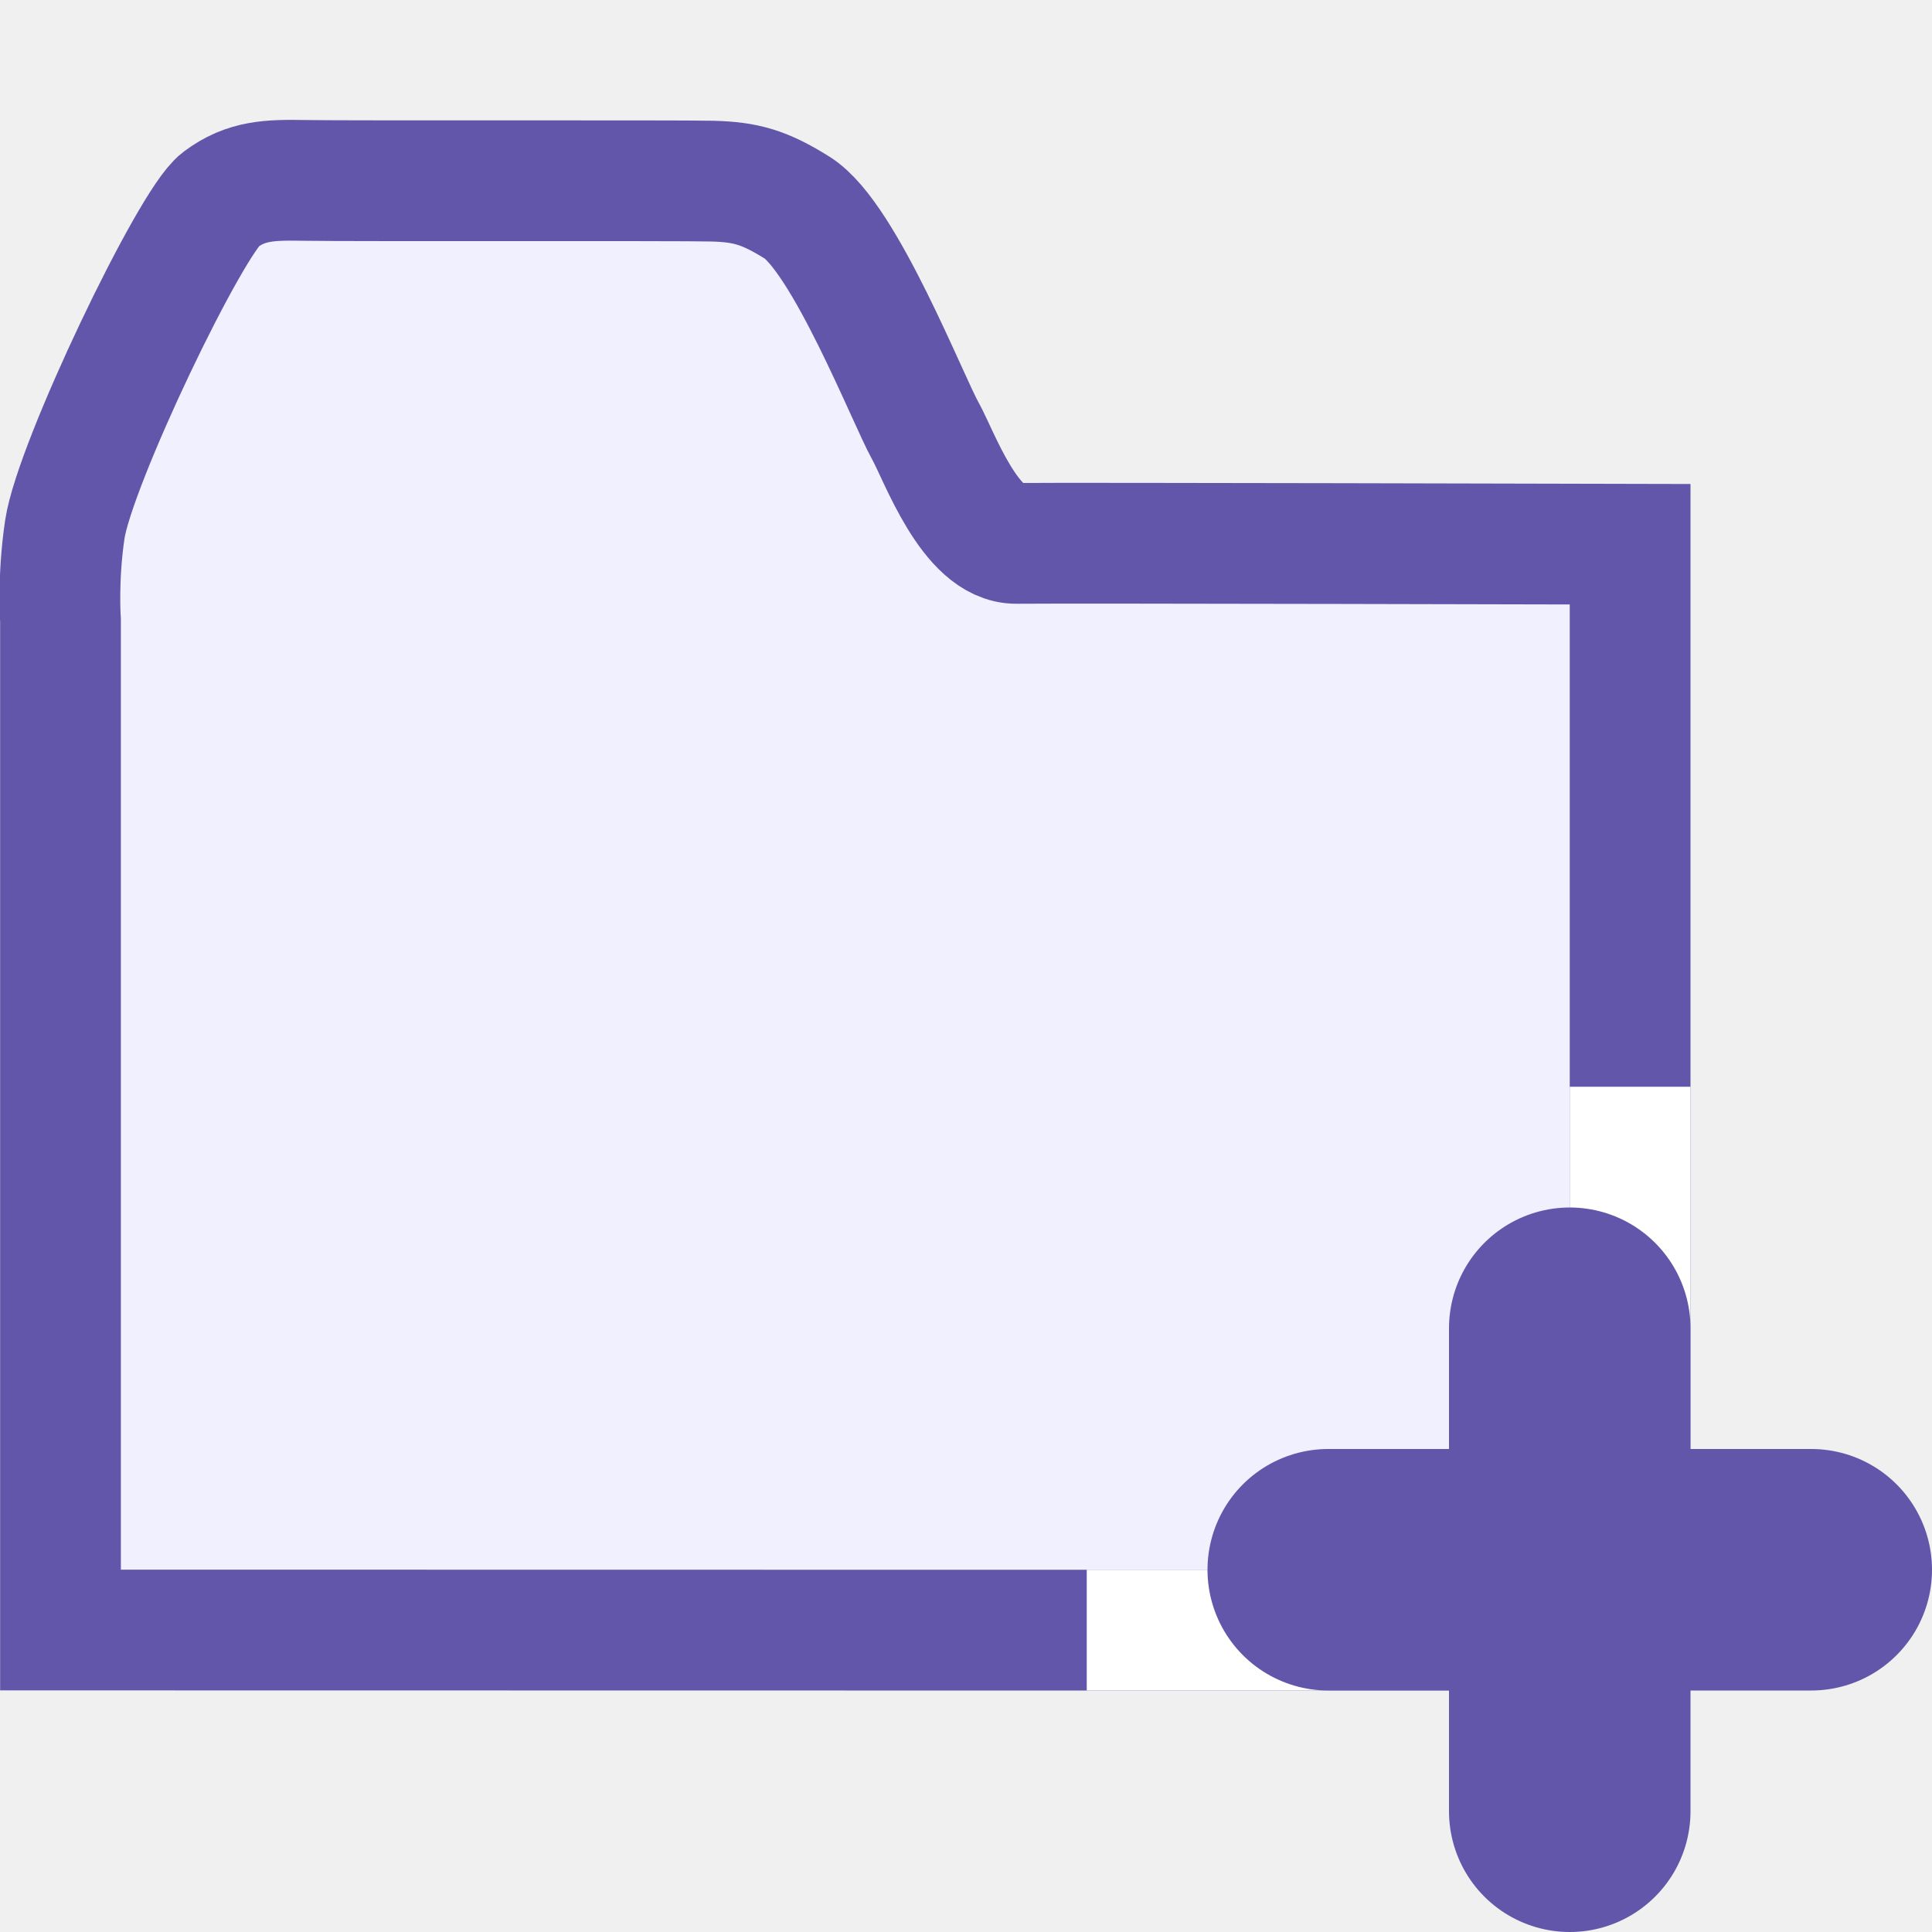
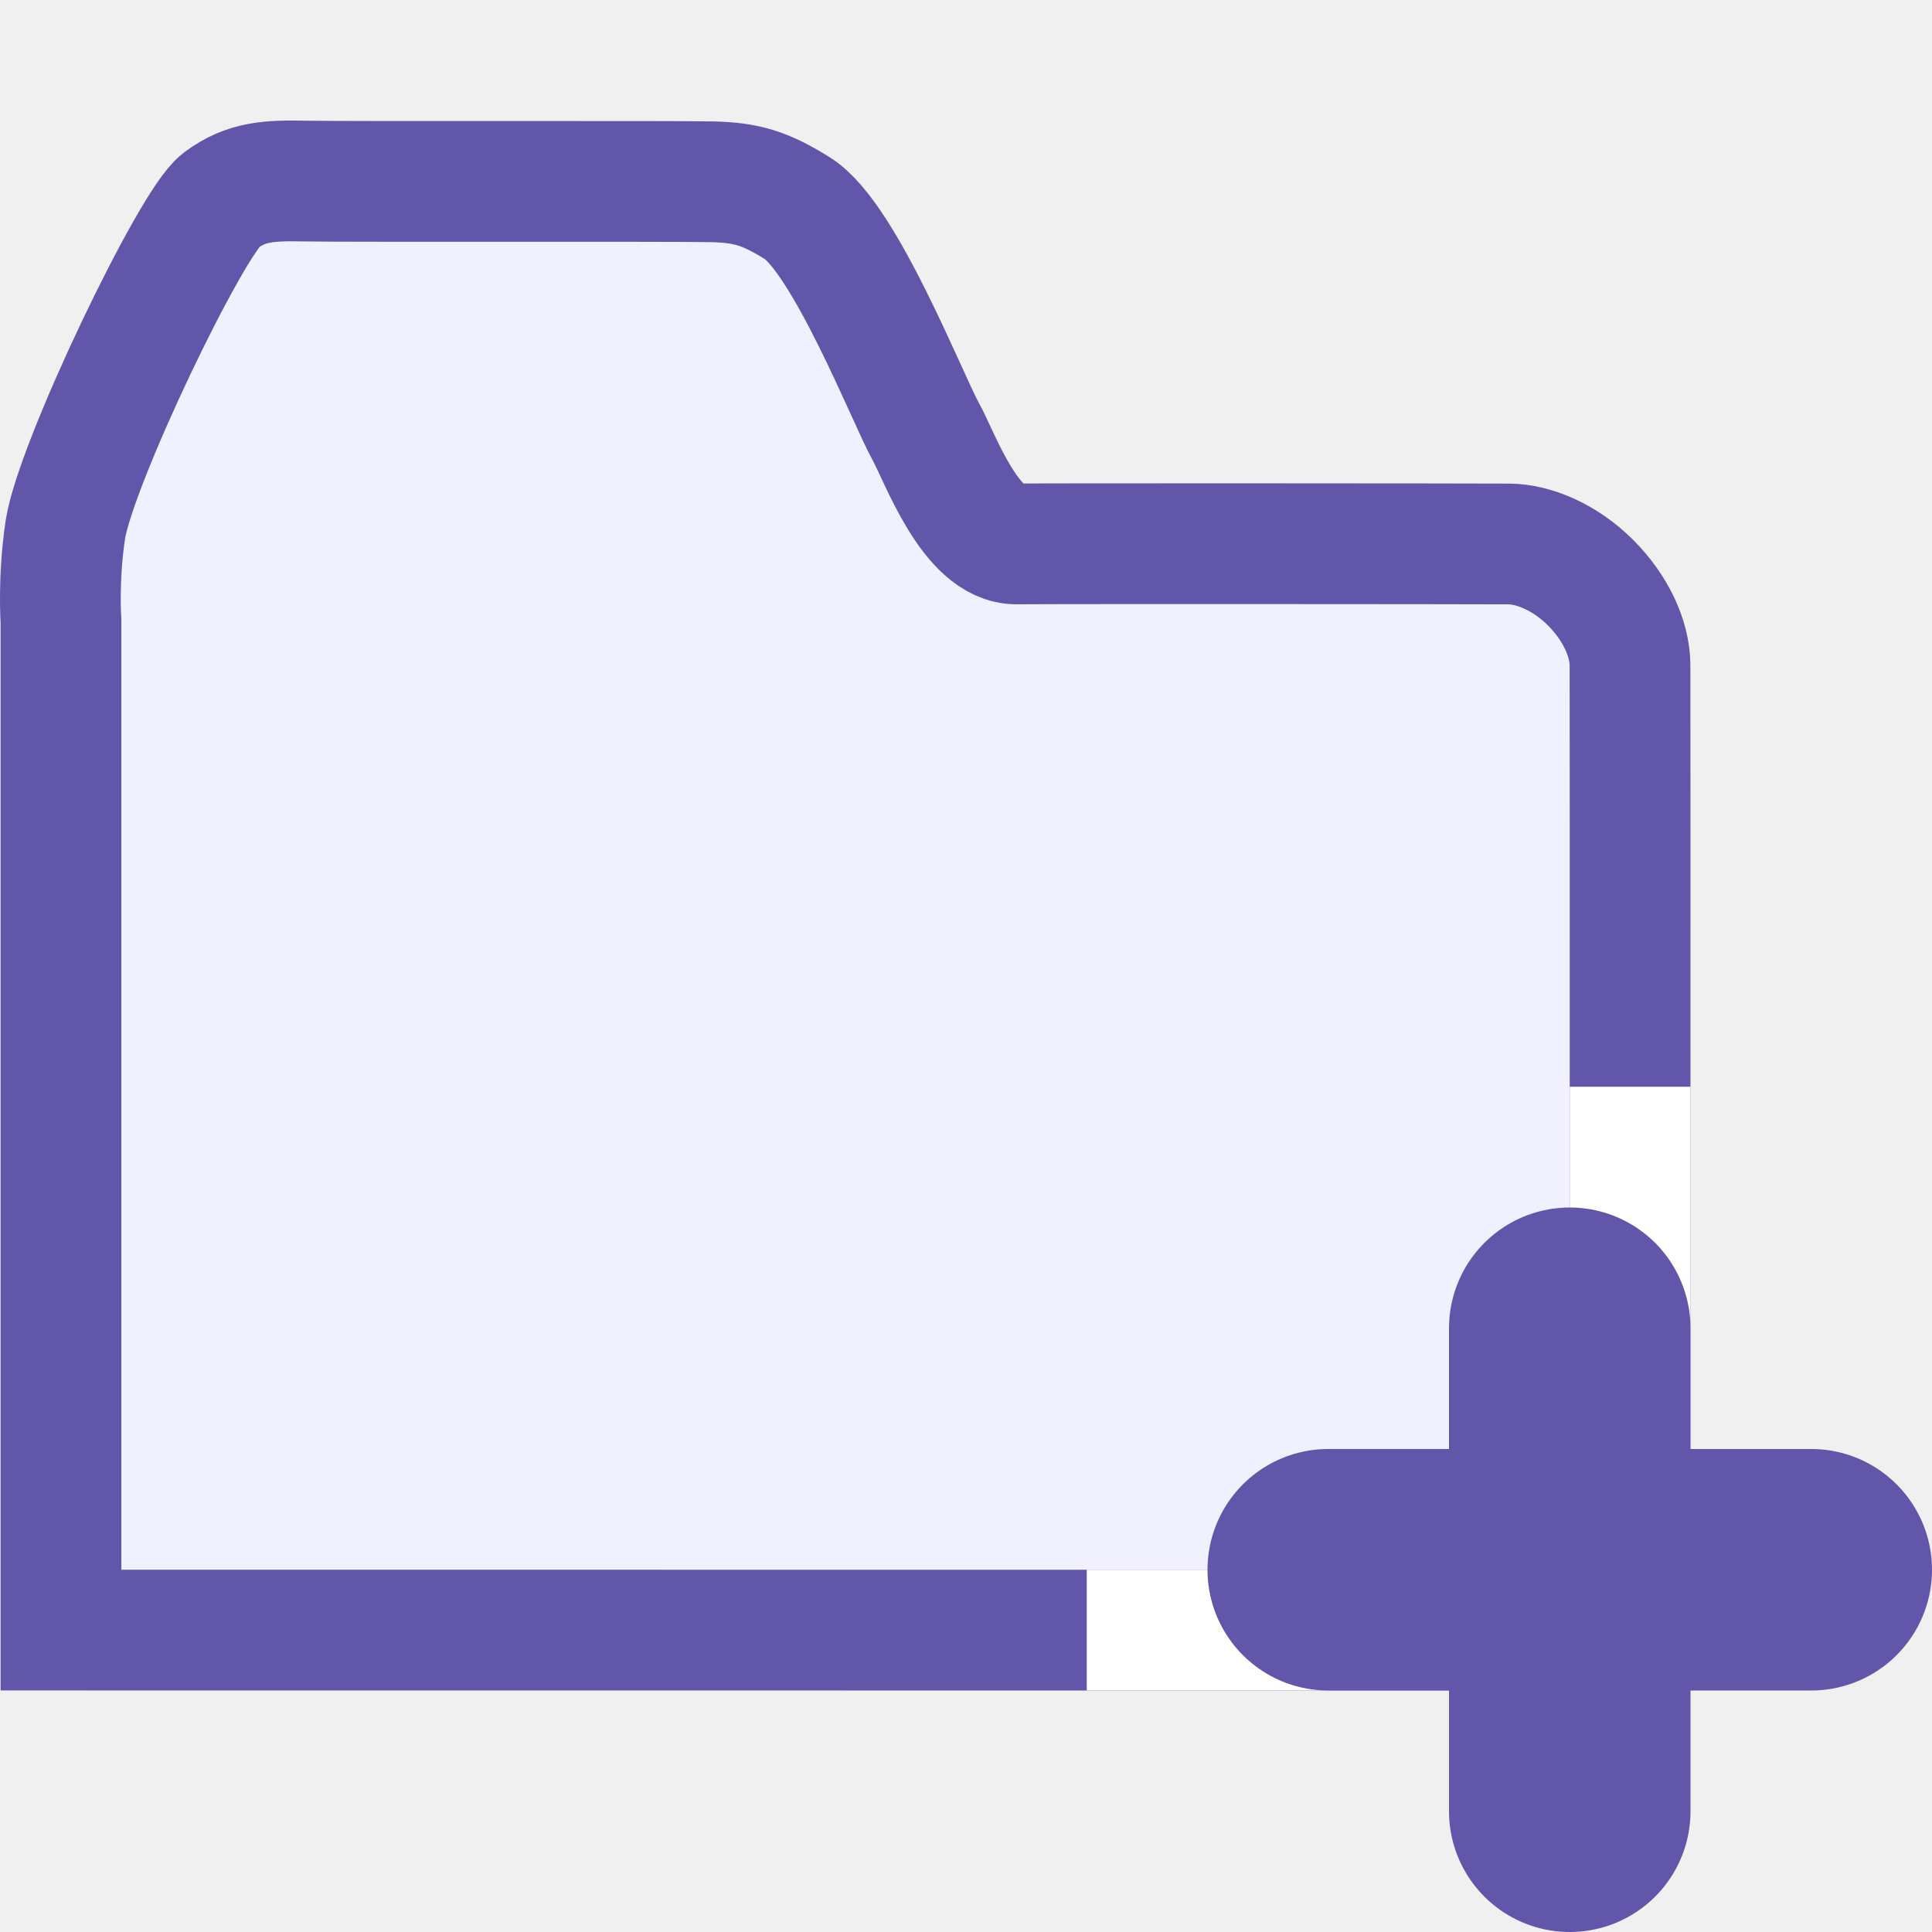
<svg xmlns="http://www.w3.org/2000/svg" width="16" height="16" version="1.1">
  <g transform="translate(-10 -182.36)">
-     <path d="m17 195.86h6.5v-8.993s-4.65-0.012-5.082-7e-3c-0.384 4e-3 -0.639-0.724-0.754-0.93-0.146-0.261-0.671-1.605-1.062-1.85-0.27-0.169-0.425-0.213-0.705-0.22-0.305-7e-3 -2.969 5.3e-4 -3.374-6e-3 -0.288-5e-3 -0.484-1e-3 -0.699 0.16-0.244 0.182-1.205 2.184-1.287 2.729-0.061 0.408-0.036 0.757-0.036 0.757v8.359z" fill="#f0f0ff" stroke="#6256aa" stroke-width="1px" />
+     <path d="m17.002 195.86h6.497s0.002-7.796 0-7.996c-0.003-0.216-0.117-0.469-0.328-0.68-0.211-0.211-0.472-0.318-0.675-0.319-0.26-2e-3 -3.755-4e-3 -4.076-4.5e-4 -0.384 4e-3 -0.638-0.724-0.753-0.93-0.146-0.261-0.671-1.604-1.062-1.849-0.27-0.169-0.425-0.213-0.705-0.22-0.305-7e-3 -2.967 5.3e-4 -3.373-6e-3 -0.288-5e-3 -0.483-1e-3 -0.699 0.16-0.244 0.182-1.204 2.183-1.287 2.728-0.061 0.407-0.036 0.757-0.036 0.757v8.355z" fill="#f0f0ff" stroke="#6256aa" stroke-width="1px" />
    <g fill="none">
      <path d="m19 195.86h4.5v-4.5" stroke="#fff" stroke-width="1px" />
      <path d="m21 195.36h4" stroke="#6256aa" stroke-linecap="round" stroke-width="2" />
      <path d="m23 193.36v4" stroke="#6256aa" stroke-linecap="round" stroke-width="2" />
    </g>
  </g>
</svg>
